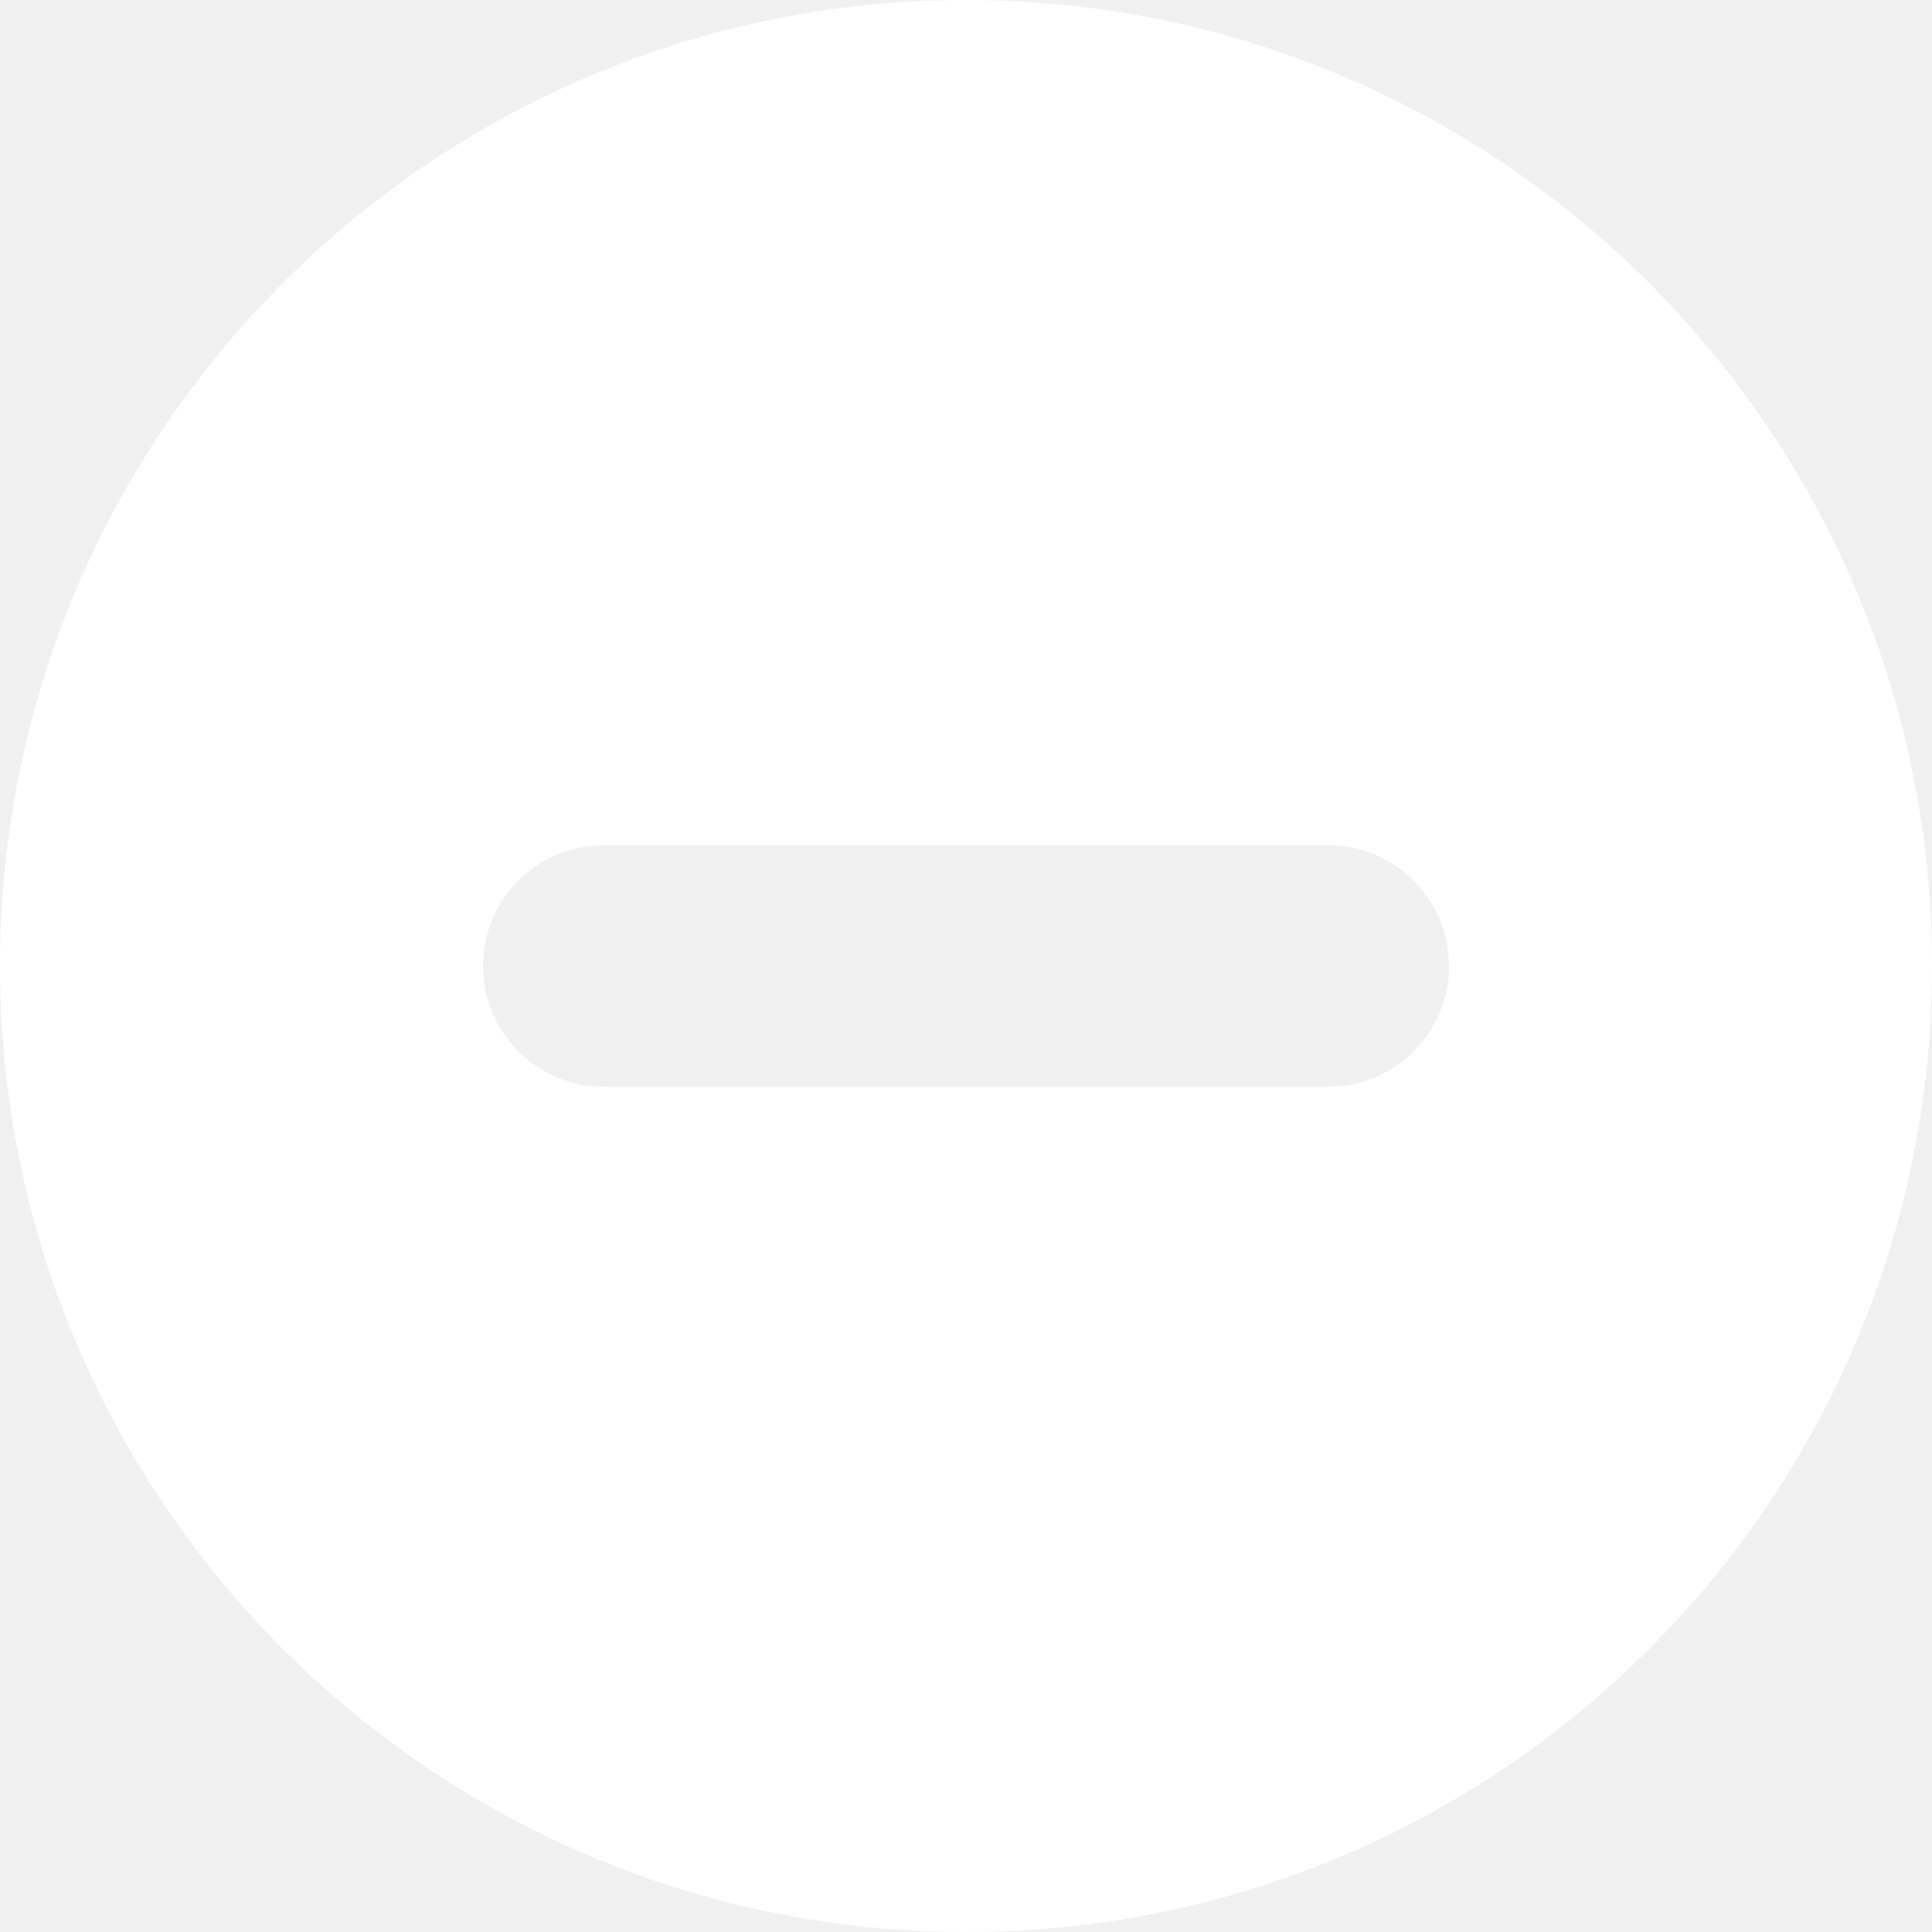
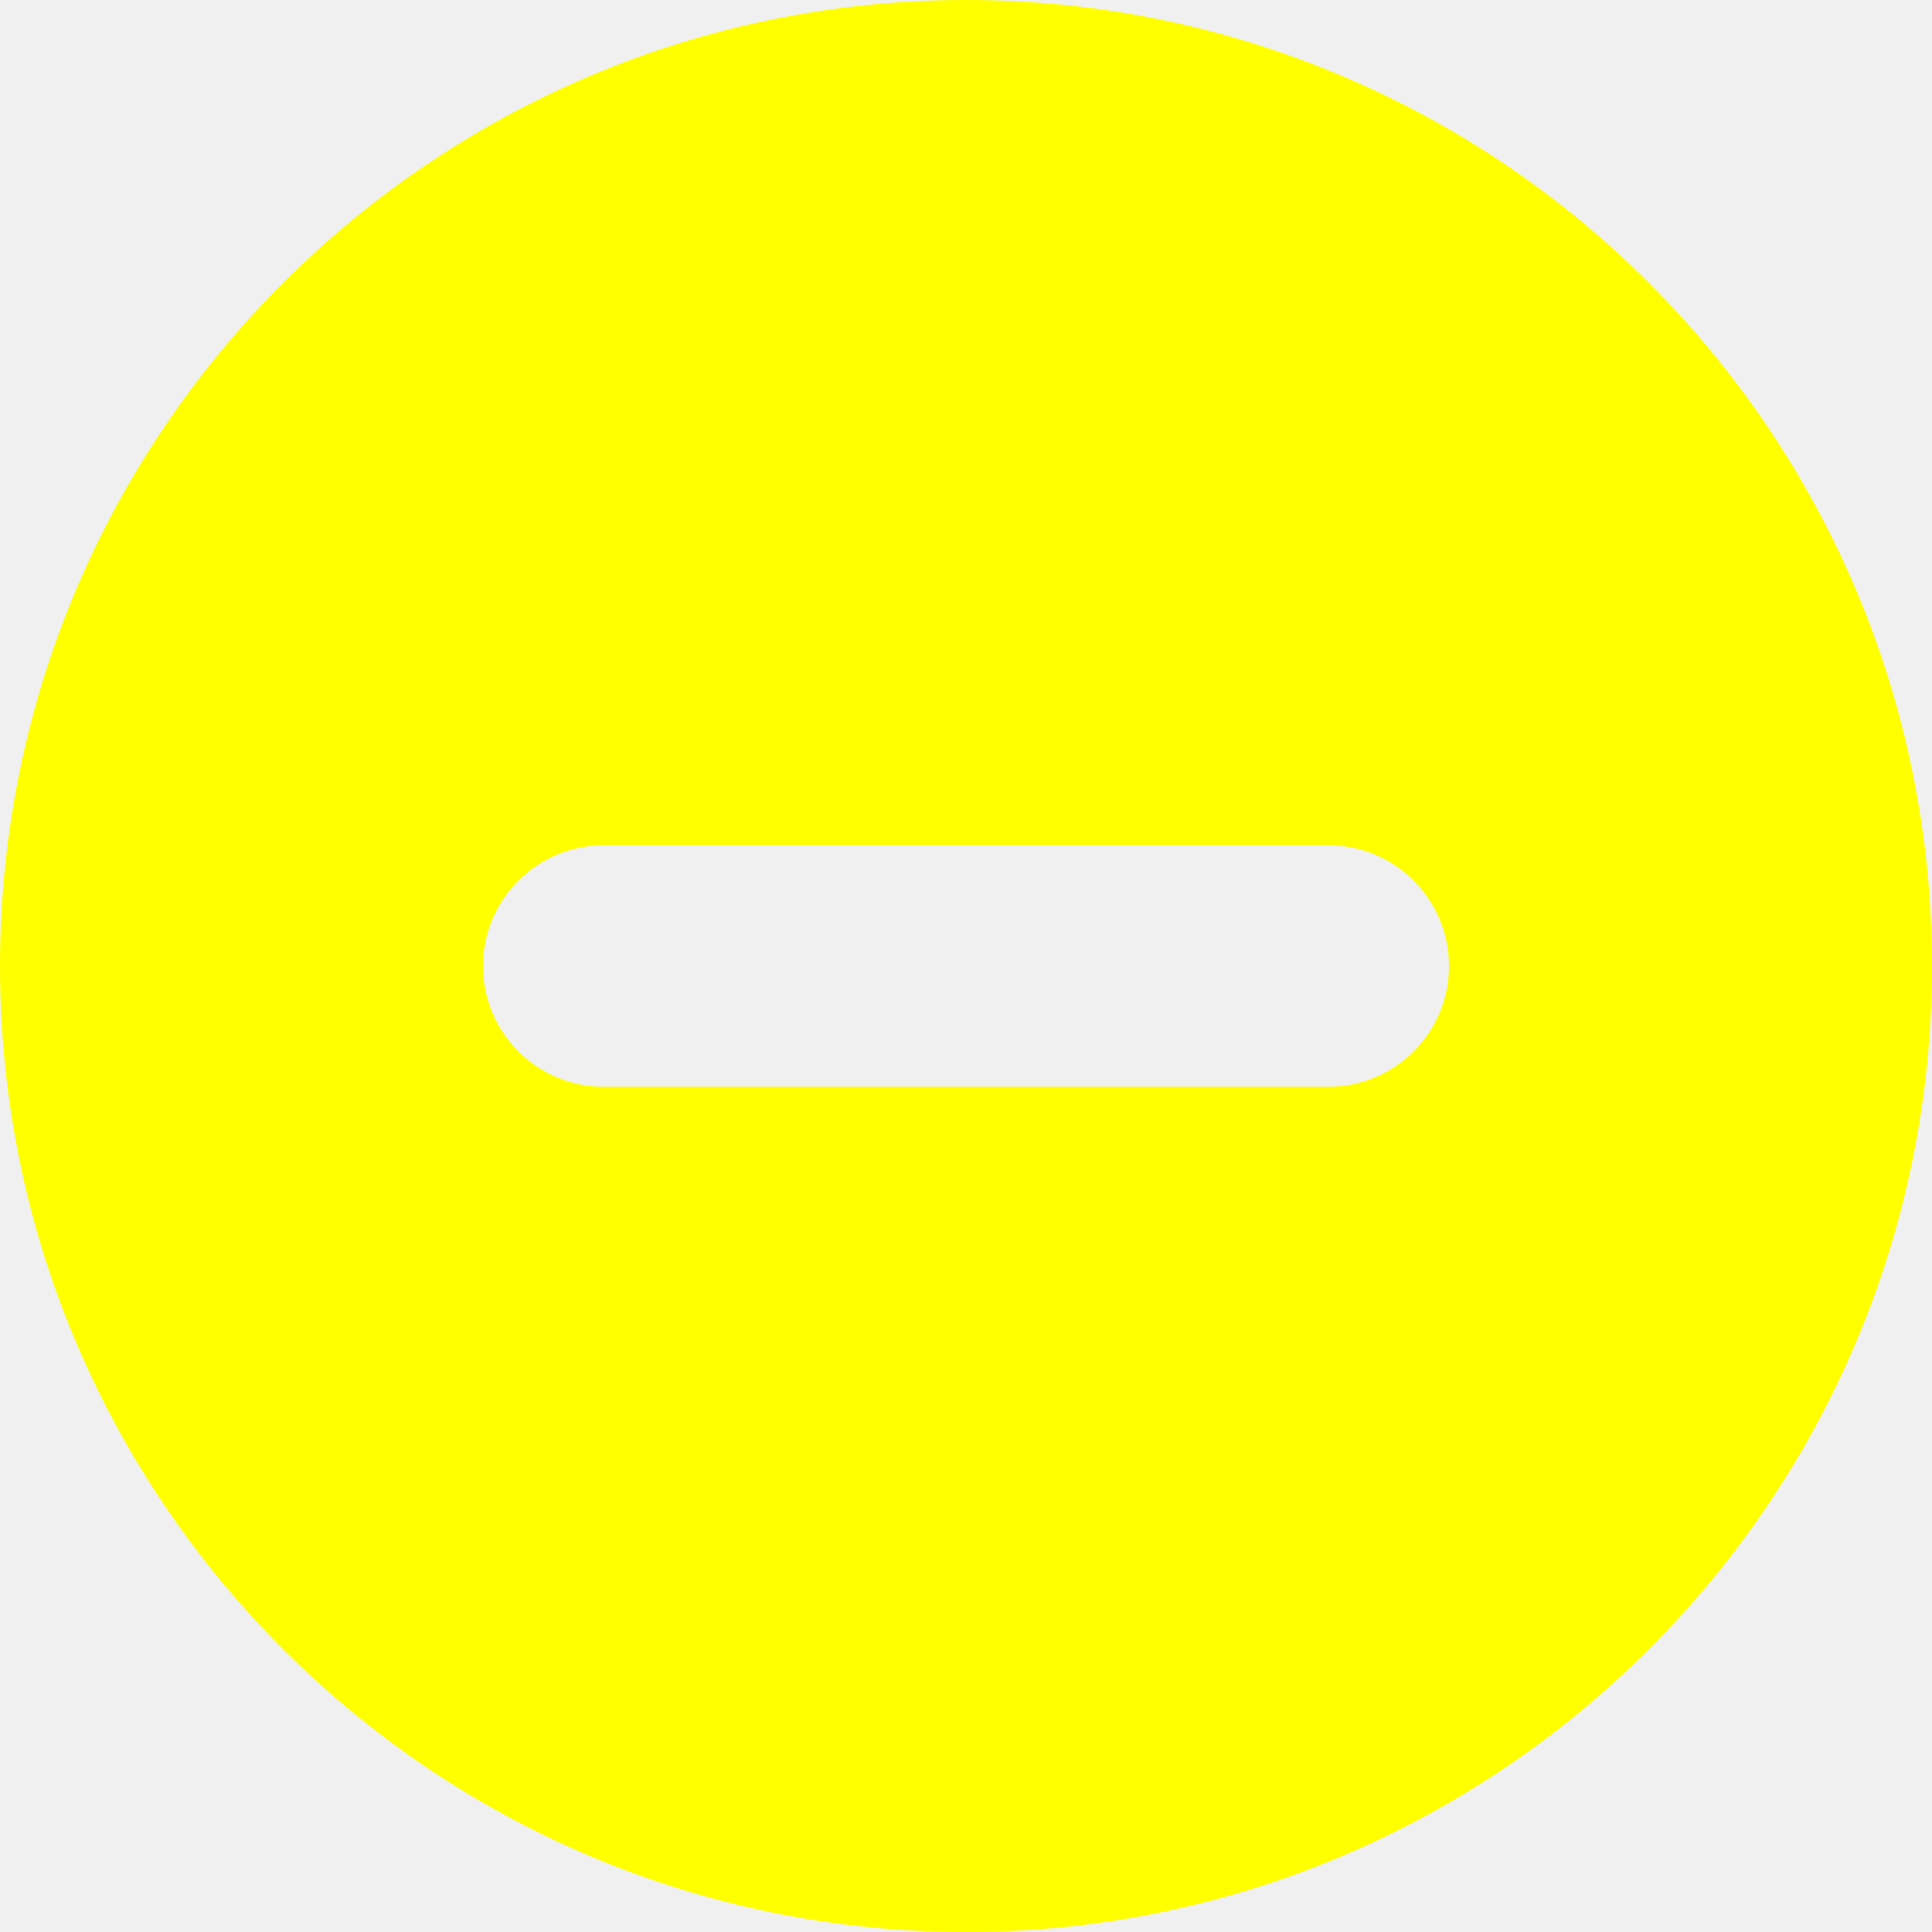
<svg xmlns="http://www.w3.org/2000/svg" width="50" height="50" viewBox="0 0 50 50" fill="none">
-   <path fill-rule="evenodd" clip-rule="evenodd" d="M25 50C38.807 50 50 38.807 50 25C50 11.193 38.807 0 25 0C11.193 0 0 11.193 0 25C0 38.807 11.193 50 25 50ZM15.625 21.875C13.899 21.875 12.5 23.274 12.5 25C12.5 26.726 13.899 28.125 15.625 28.125H34.375C36.101 28.125 37.5 26.726 37.5 25C37.5 23.274 36.101 21.875 34.375 21.875H15.625Z" fill="white" />
+   <path fill-rule="evenodd" clip-rule="evenodd" d="M25 50C38.807 50 50 38.807 50 25C50 11.193 38.807 0 25 0C11.193 0 0 11.193 0 25C0 38.807 11.193 50 25 50ZM15.625 21.875C13.899 21.875 12.5 23.274 12.5 25C12.5 26.726 13.899 28.125 15.625 28.125H34.375C36.101 28.125 37.5 26.726 37.5 25C37.5 23.274 36.101 21.875 34.375 21.875H15.625Z" fill="#FFFF00" />
</svg>
